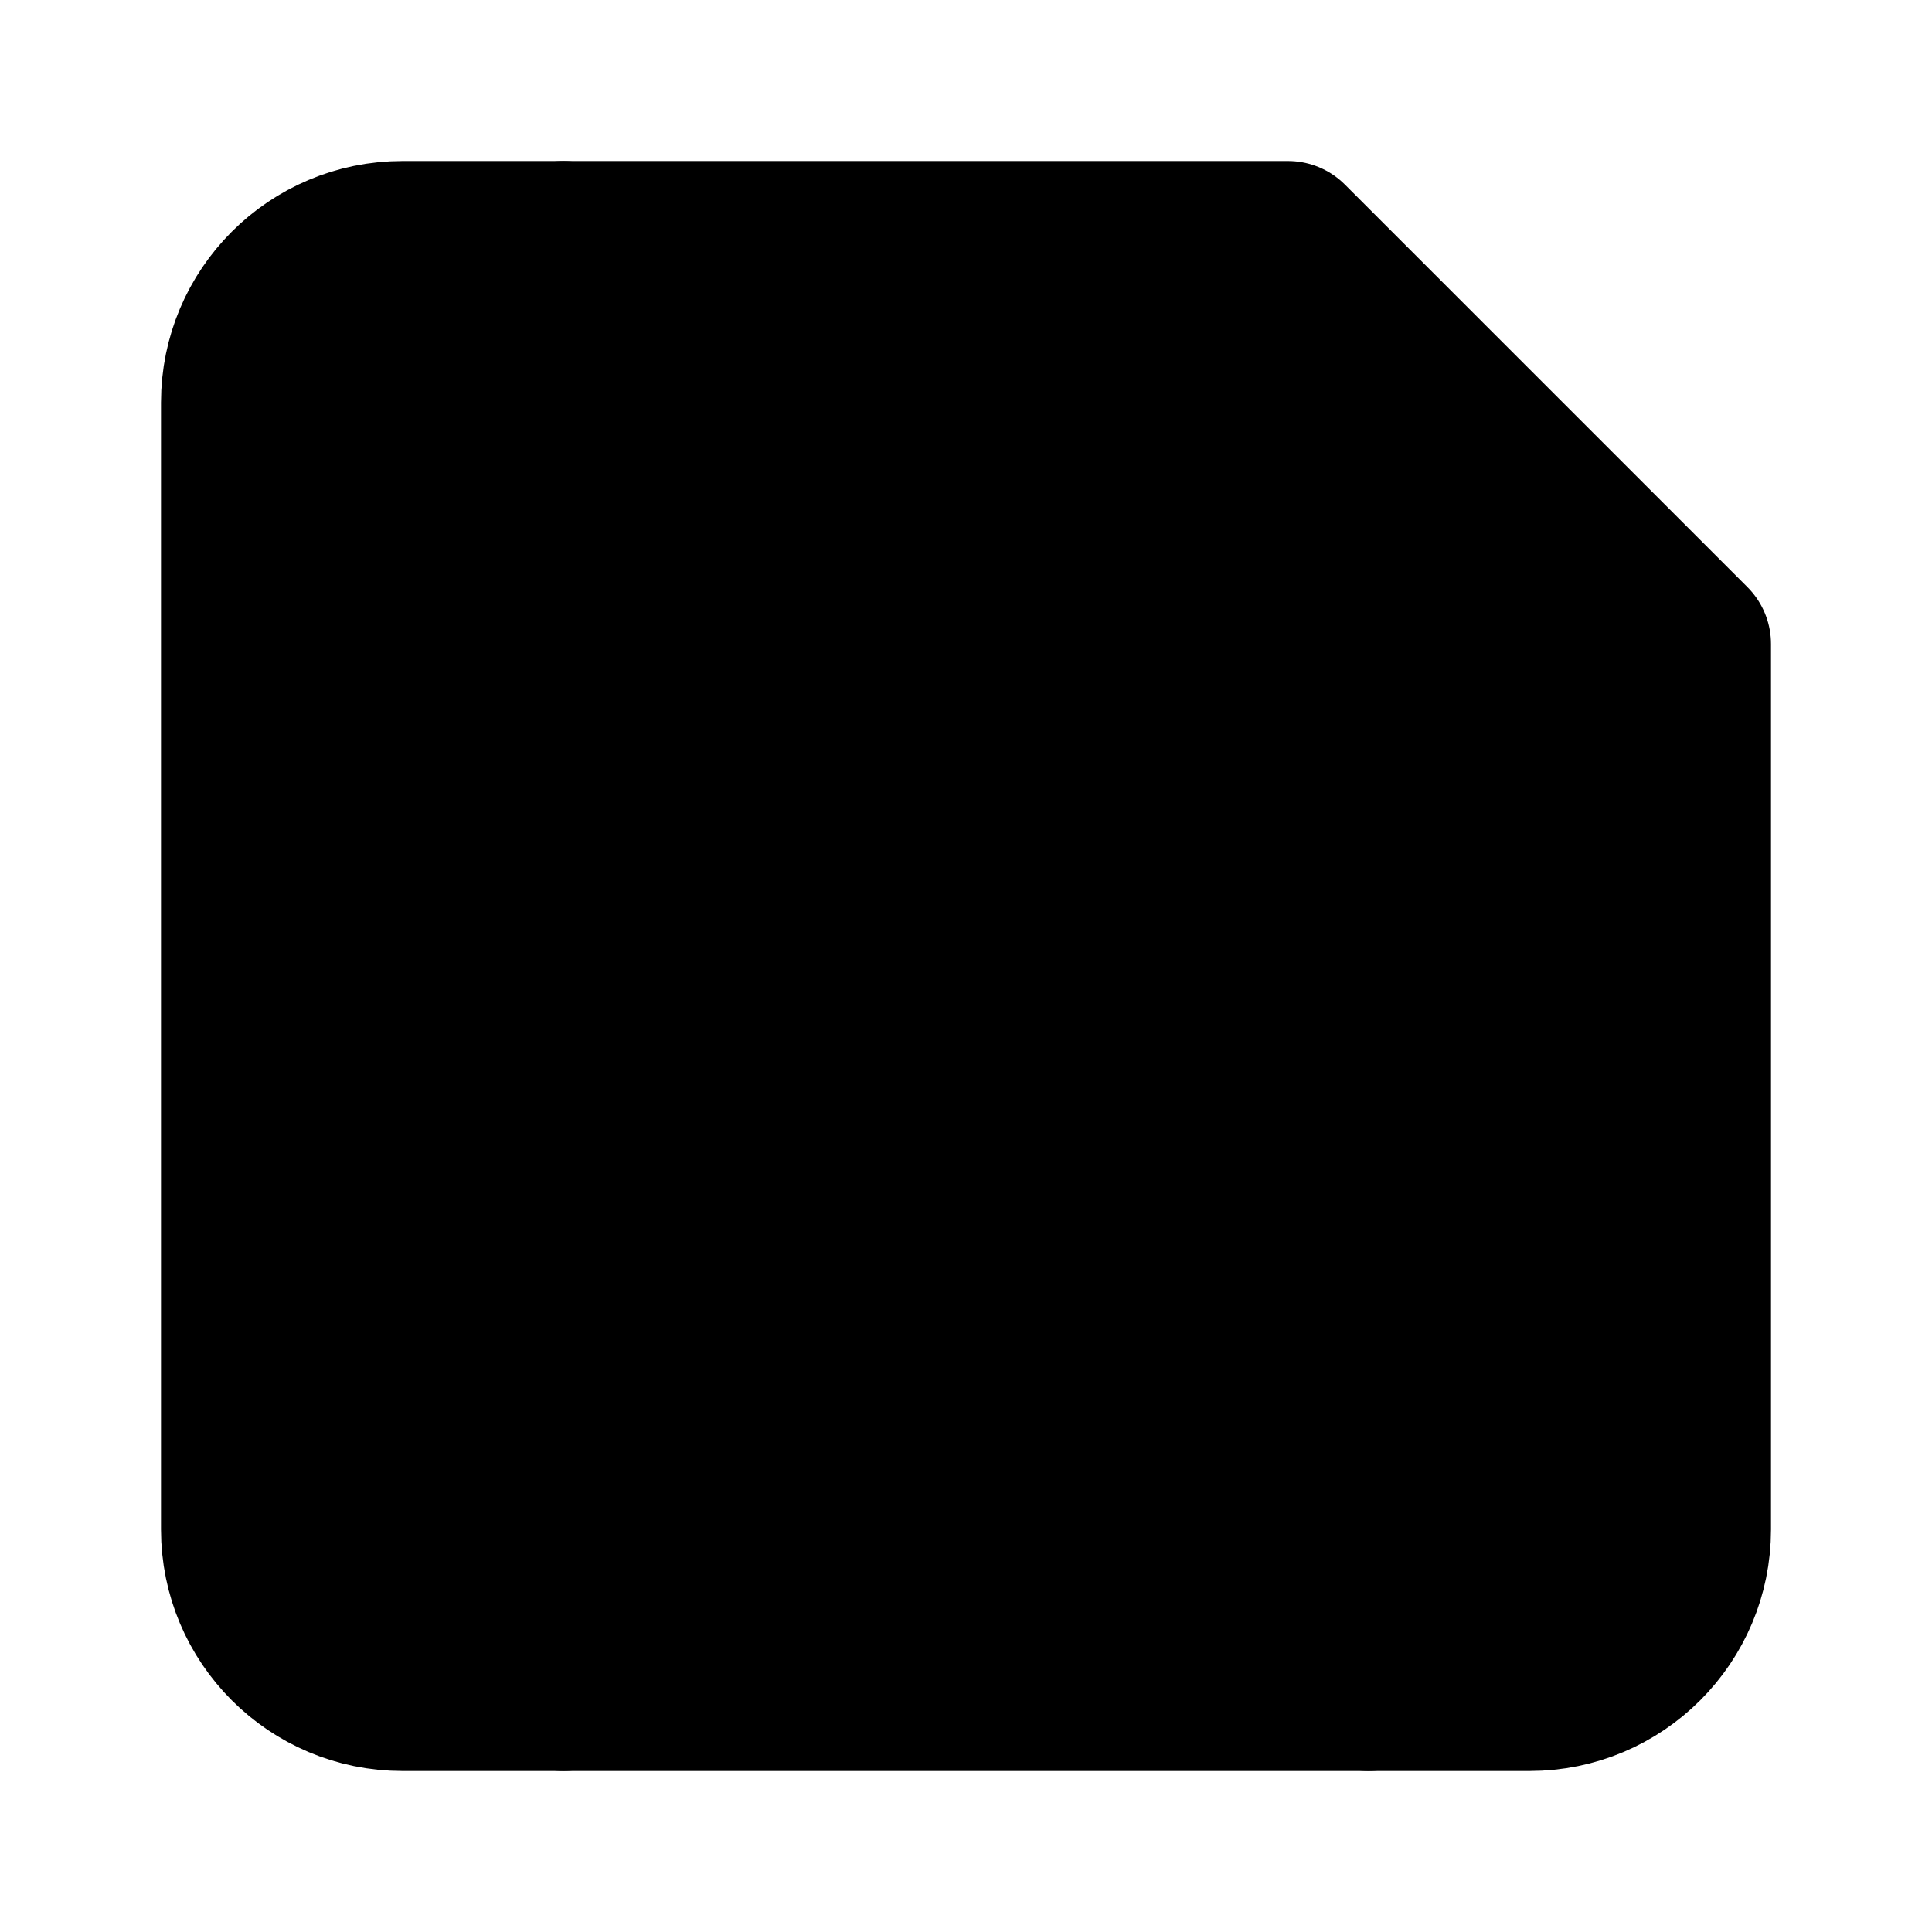
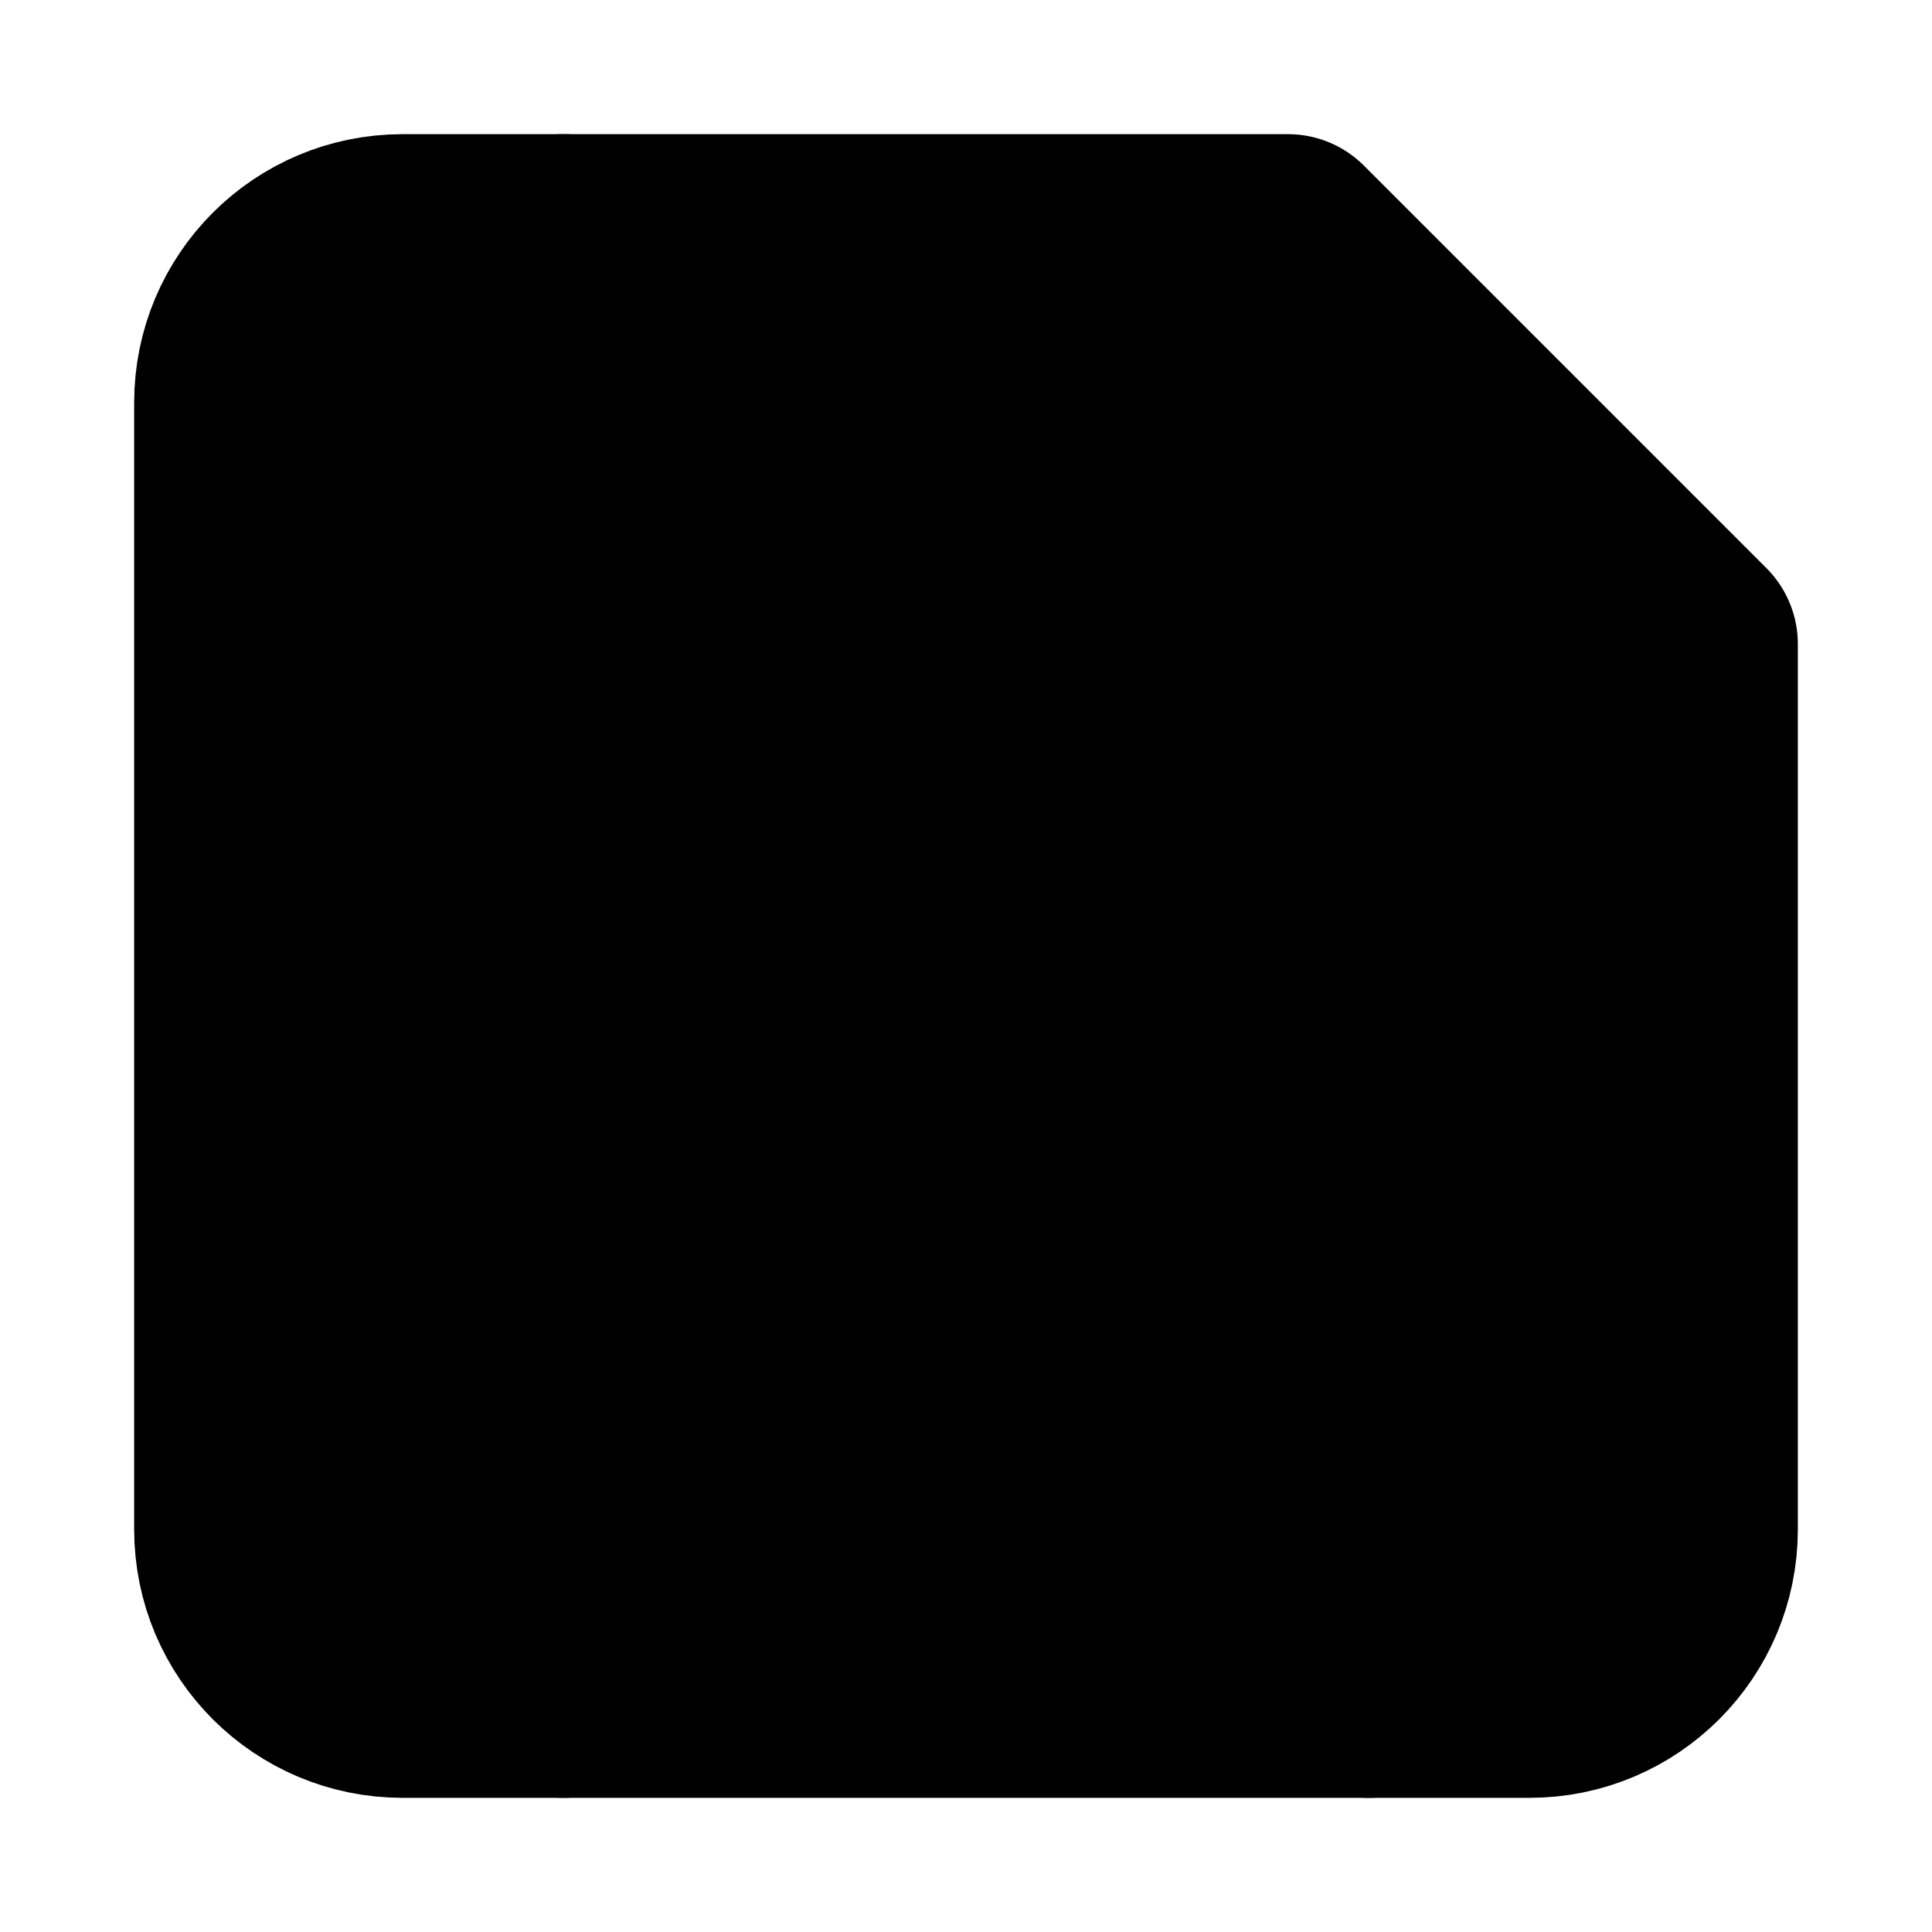
<svg xmlns="http://www.w3.org/2000/svg" width="1.5em" height="1.5em">
  <g id="tuiIconSaveLarge">
    <svg x="50%" y="50%" width="1.5em" height="1.5em" overflow="visible" viewBox="0 0 24 24">
      <svg x="-12" y="-12">
        <svg width="24" height="24" viewBox="0 0 24 24" stroke="currentColor" stroke-width="2" stroke-linecap="round" stroke-linejoin="round">
-           <path d="M19 21H5a2 2 0 0 1-2-2V5a2 2 0 0 1 2-2h11l5 5v11a2 2 0 0 1-2 2z" />
-           <polyline points="17 21 17 13 7 13 7 21" />
-           <polyline points="7 3 7 8 15 8" />
+           <path vector-effect="non-scaling-stroke" d="M19 21H5a2 2 0 0 1-2-2V5a2 2 0 0 1 2-2h11l5 5v11a2 2 0 0 1-2 2z" />
+           <polyline vector-effect="non-scaling-stroke" points="17 21 17 13 7 13 7 21" />
+           <polyline vector-effect="non-scaling-stroke" points="7 3 7 8 15 8" />
        </svg>
      </svg>
    </svg>
  </g>
</svg>
